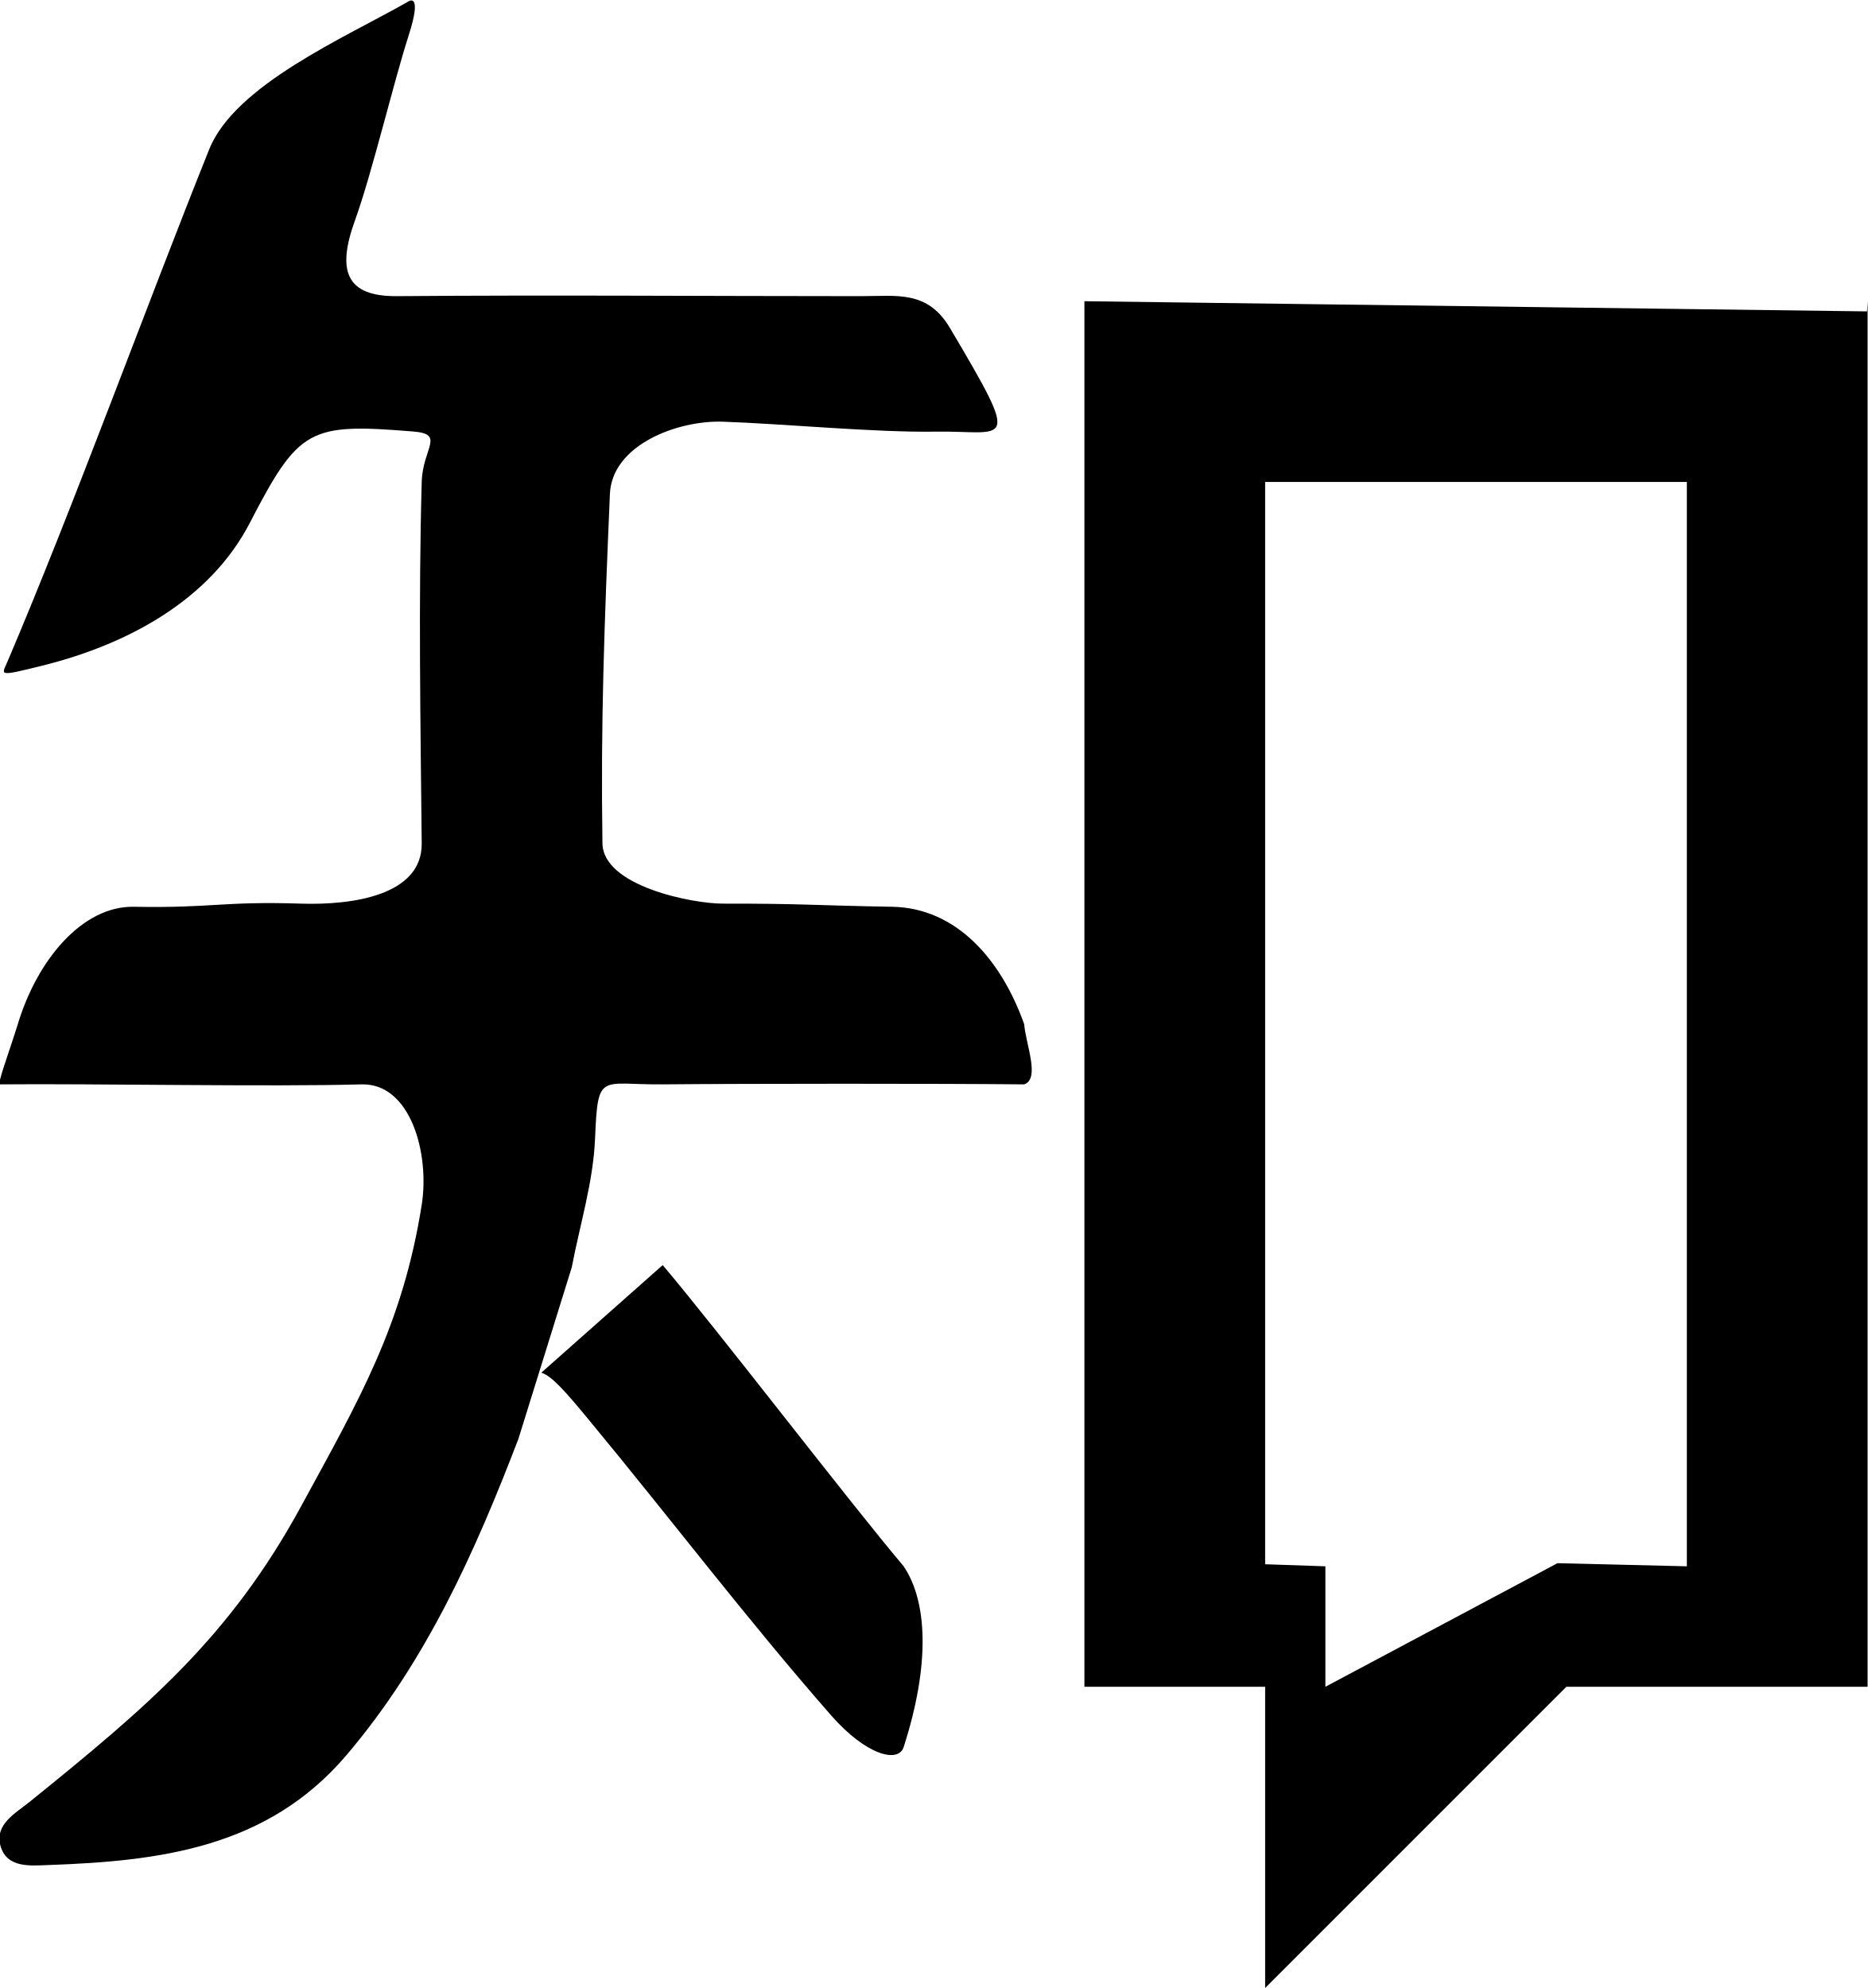
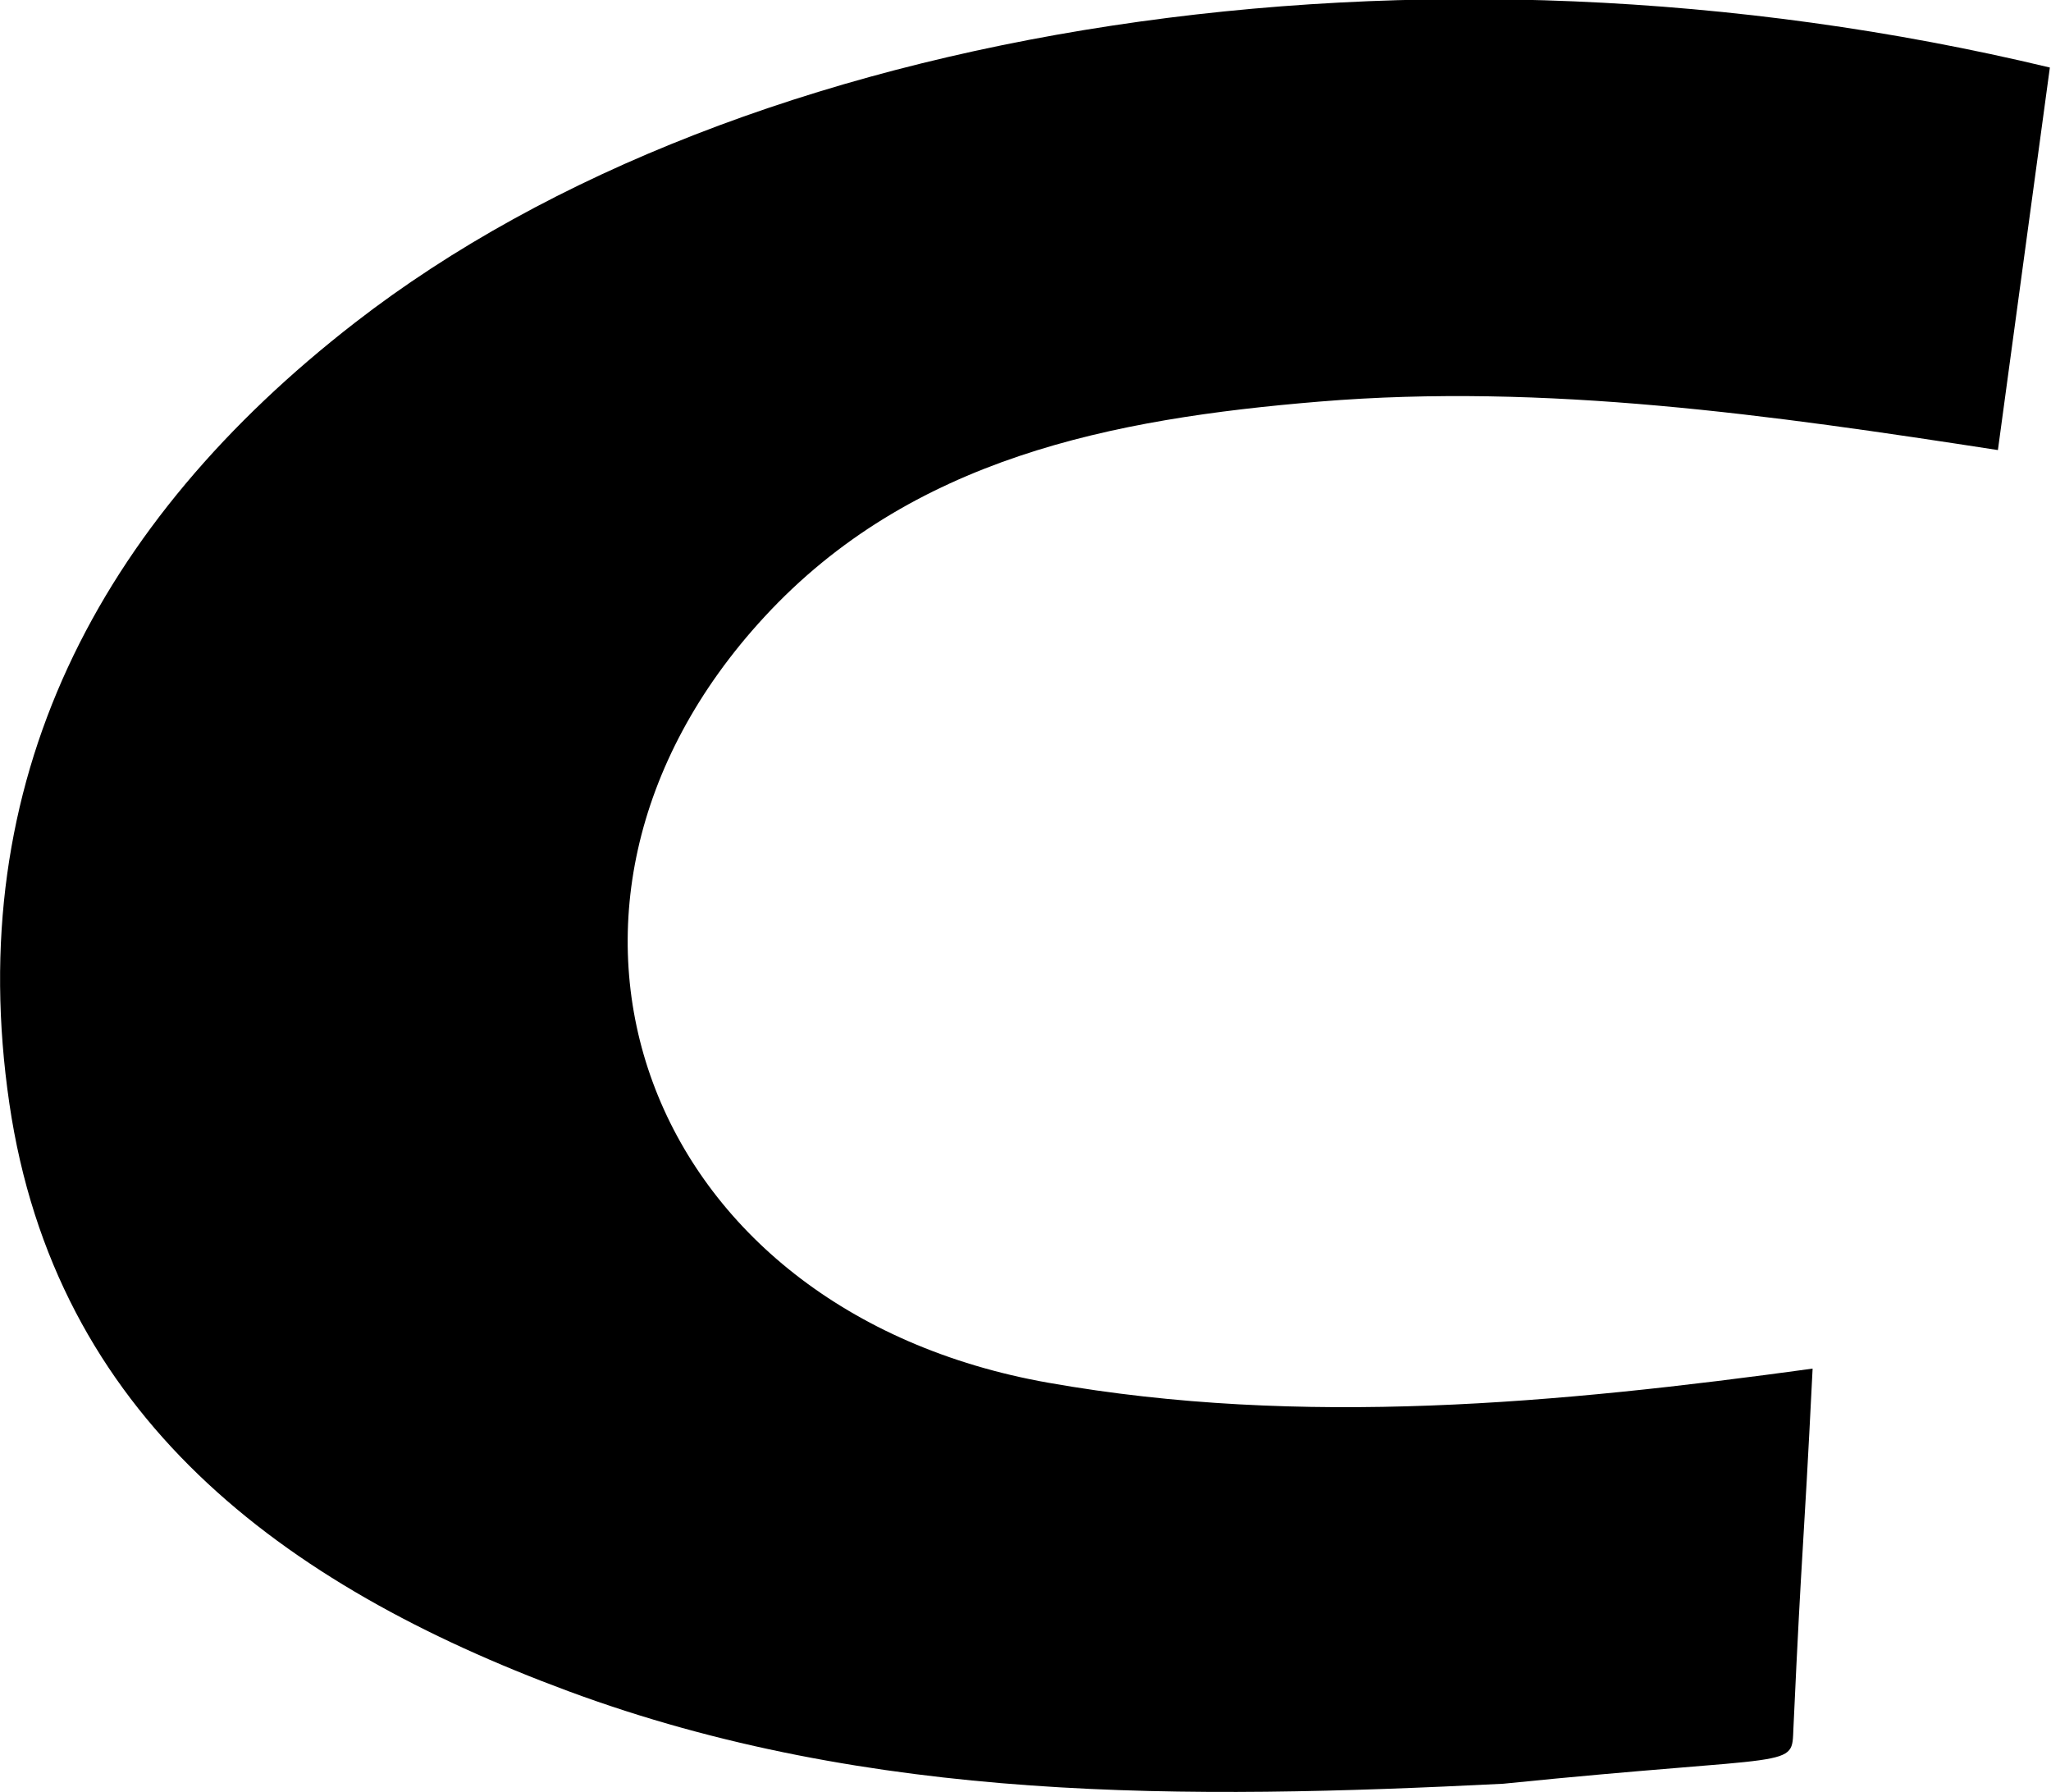
- <svg xmlns="http://www.w3.org/2000/svg" preserveAspectRatio="xMidYMid" width="31" height="33" viewBox="0 0 31 33">
+ <svg xmlns="http://www.w3.org/2000/svg" preserveAspectRatio="xMidYMid" width="32.41" height="28.313" viewBox="0 0 32.41 28.313">
  <defs>
    <style>
      .cls-1 {
        fill: #000;
        fill-rule: evenodd;
      }
    </style>
  </defs>
-   <path d="M26.000,28.000 L21.000,33.000 L21.000,28.000 L18.000,28.000 L18.000,5.000 L30.990,5.169 L31.000,5.000 L31.000,28.000 L26.000,28.000 ZM28.000,8.000 L21.000,8.000 L21.000,25.966 L22.000,26.000 L22.000,28.000 L25.853,25.948 L28.000,26.000 L28.000,8.000 ZM11.000,18.000 C9.958,18.010 9.924,17.781 9.877,18.905 C9.847,19.620 9.626,20.326 9.491,21.036 L8.605,23.885 C7.887,25.758 7.075,27.578 5.750,29.136 C4.436,30.679 2.647,30.894 0.797,30.959 C0.509,30.969 0.110,31.015 0.007,30.637 C-0.089,30.282 0.260,30.097 0.487,29.914 C2.436,28.338 3.808,27.190 5.000,25.000 C5.966,23.226 6.684,21.996 7.000,20.000 C7.135,19.145 6.814,17.977 6.000,18.000 C4.488,18.043 1.513,17.985 -0.000,18.000 C-0.049,17.995 0.134,17.516 0.291,17.016 C0.615,15.926 1.373,15.036 2.222,15.052 C3.541,15.076 3.682,14.958 5.000,15.000 C5.835,15.027 7.009,14.868 7.000,14.000 C6.980,12.040 6.945,9.959 7.000,8.000 C7.016,7.438 7.394,7.207 6.862,7.163 C5.133,7.022 4.963,7.101 4.145,8.683 C3.477,9.972 2.099,10.703 0.704,11.049 C-0.049,11.236 0.028,11.210 0.124,10.983 C1.228,8.390 2.427,5.083 3.473,2.478 C3.903,1.408 5.723,0.627 6.776,0.026 C6.776,0.026 7.022,-0.152 6.781,0.596 C6.522,1.402 6.178,2.867 5.891,3.662 C5.590,4.493 5.740,4.923 6.589,4.916 C9.111,4.895 11.772,4.916 14.295,4.916 C14.890,4.916 15.396,4.816 15.769,5.446 C16.982,7.492 16.707,7.146 15.527,7.165 C14.518,7.181 13.008,7.034 12.000,7.000 C11.237,6.974 10.159,7.390 10.124,8.197 C10.030,10.385 9.970,11.999 10.000,14.000 C10.011,14.711 11.496,15.001 12.000,15.000 C13.319,14.998 13.489,15.029 14.808,15.052 C15.885,15.070 16.624,15.943 17.000,17.000 C17.027,17.334 17.269,17.909 17.000,18.000 C15.623,17.986 12.358,17.987 11.000,18.000 ZM15.000,26.000 C15.393,26.583 15.444,27.623 15.000,29.000 C14.912,29.274 14.377,29.137 13.798,28.477 C12.399,26.881 11.116,25.189 9.763,23.555 C9.385,23.098 9.158,22.839 8.985,22.786 L11.000,21.000 C11.922,22.089 14.080,24.910 15.000,26.000 Z" class="cls-1" />
+   <path d="M32.392,1.067 C32.118,3.080 31.876,4.863 31.571,7.111 C27.992,6.559 24.431,6.049 20.851,6.345 C17.574,6.616 14.398,7.235 12.079,9.747 C7.821,14.358 10.138,20.714 16.570,21.848 C20.574,22.555 24.627,22.174 28.643,21.624 C28.488,24.734 28.480,24.260 28.340,27.301 C28.310,27.966 28.462,27.705 23.753,28.183 C18.758,28.433 13.767,28.493 8.980,26.720 C4.444,25.041 0.872,22.370 0.148,17.436 C-0.597,12.358 1.533,8.258 5.612,5.096 C11.733,0.349 22.443,-1.321 32.392,1.067 Z" class="cls-1" />
</svg>
